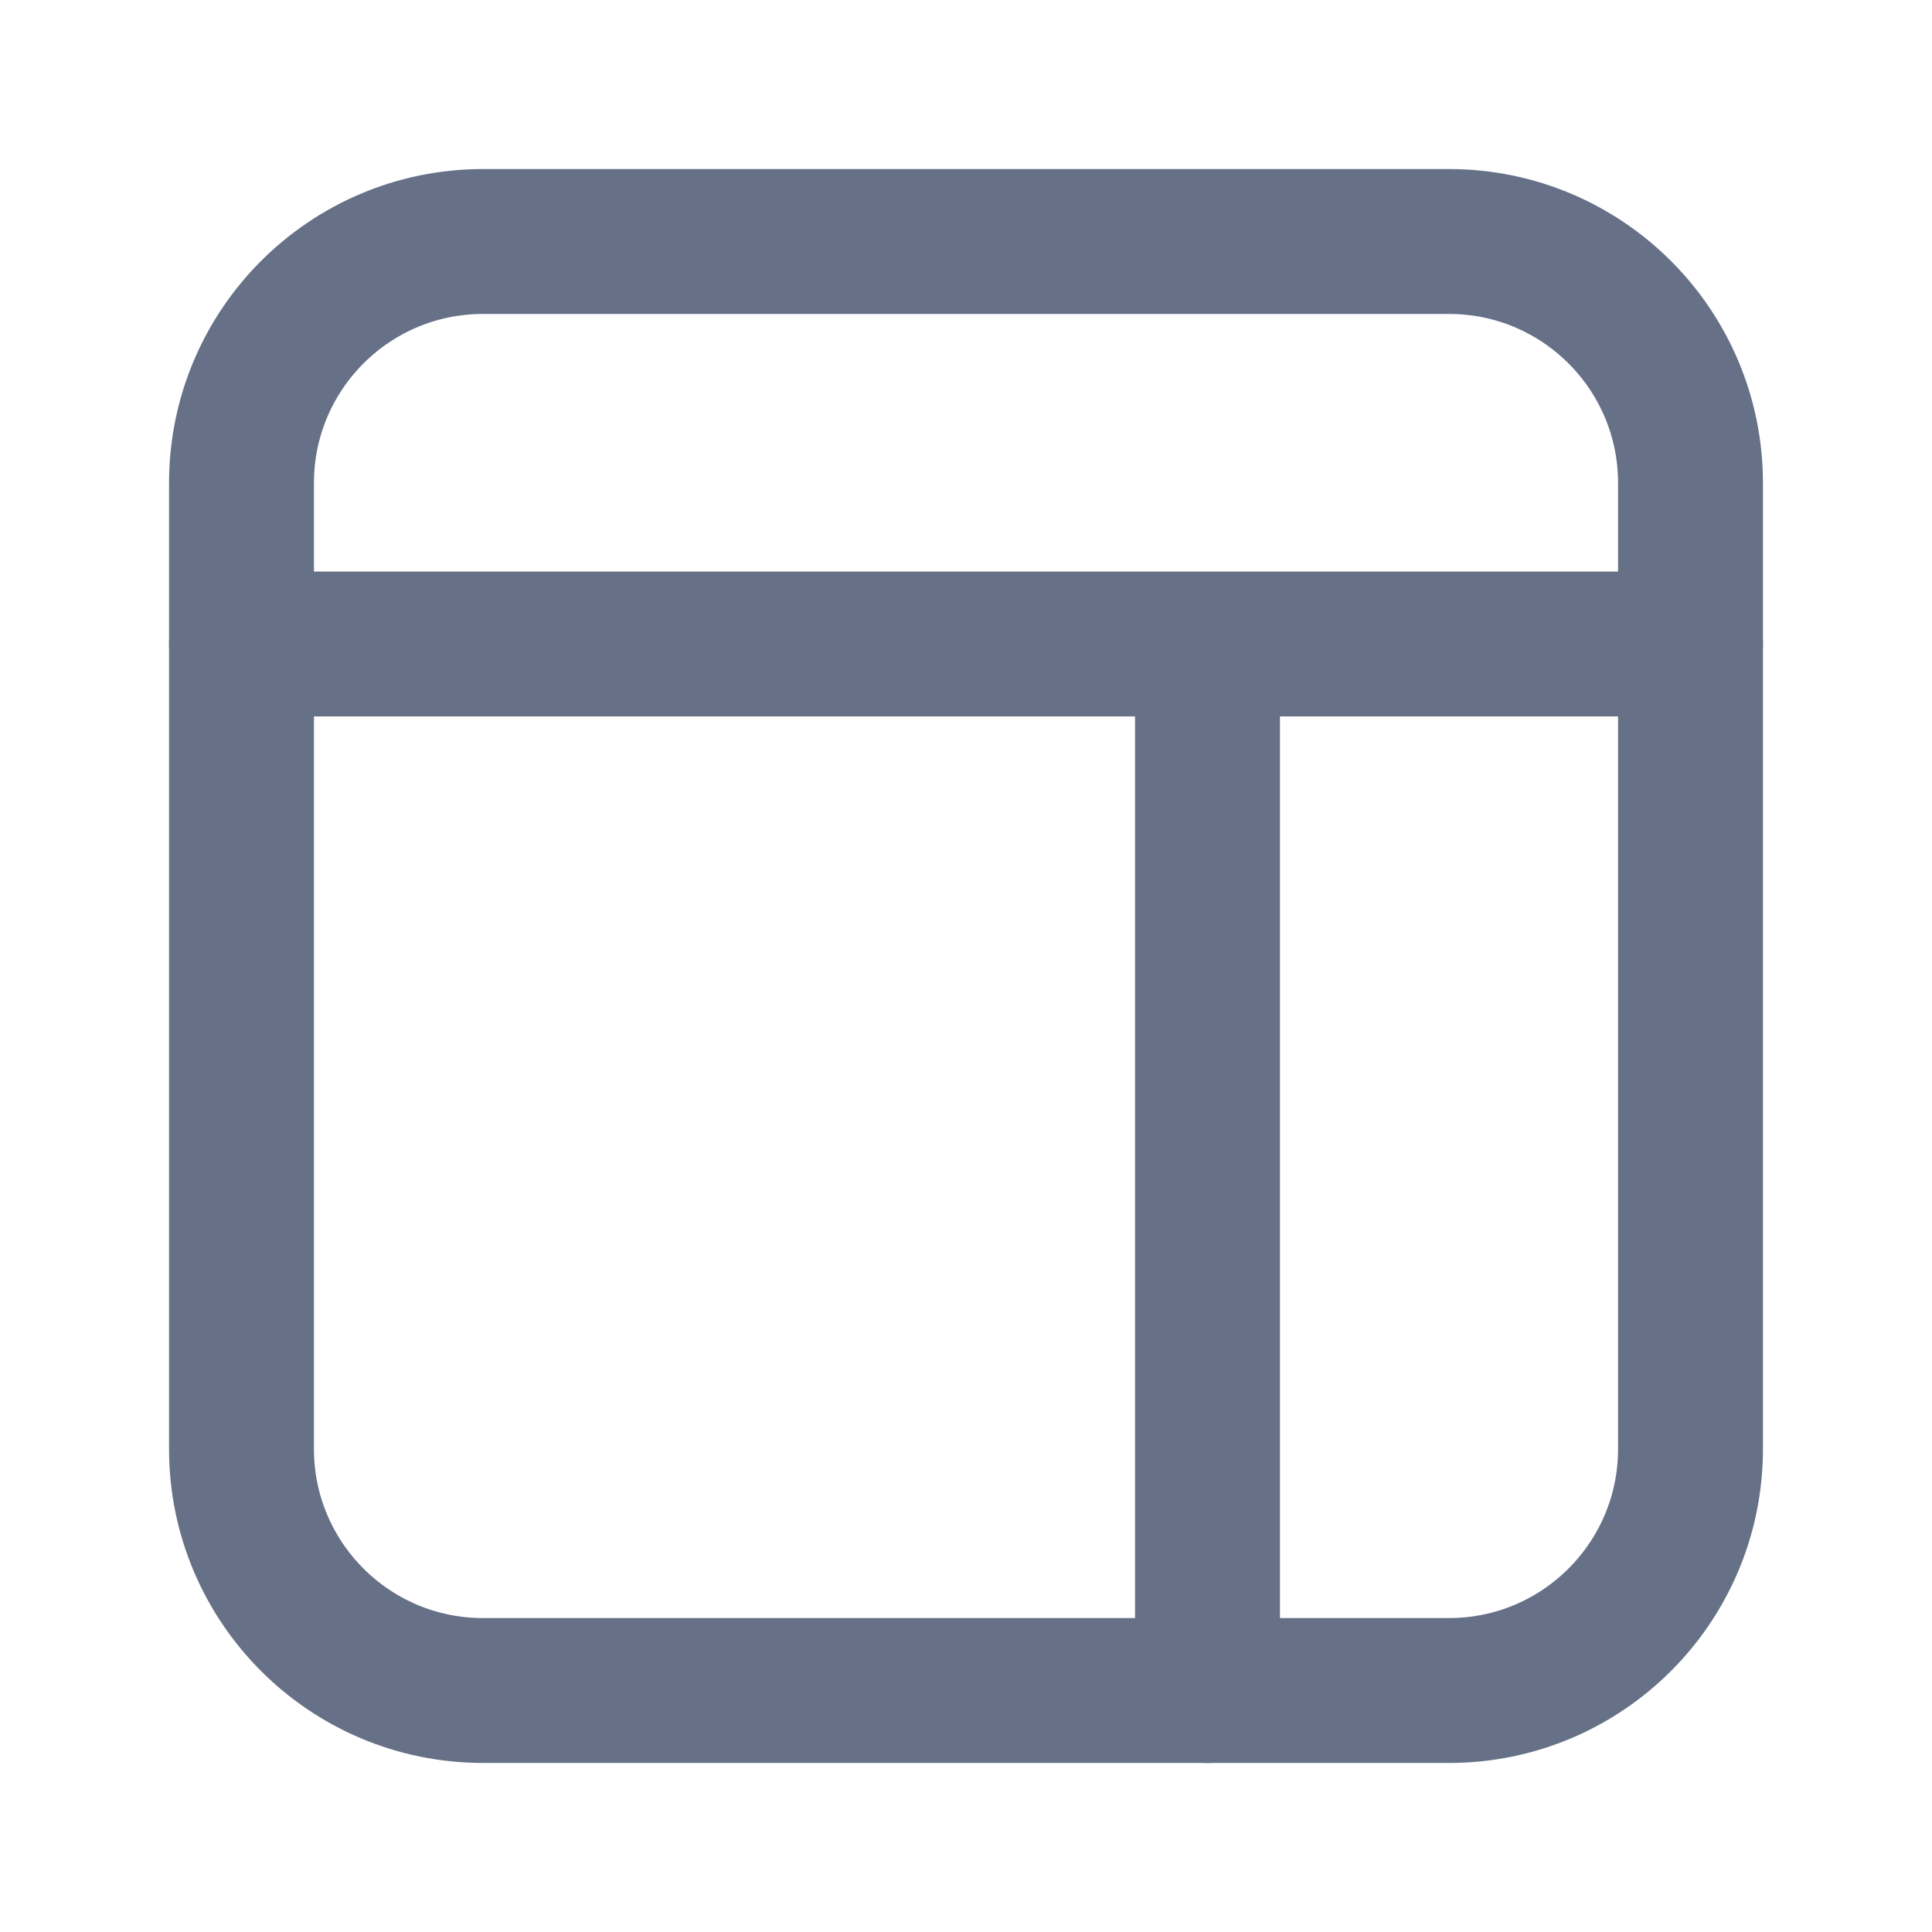
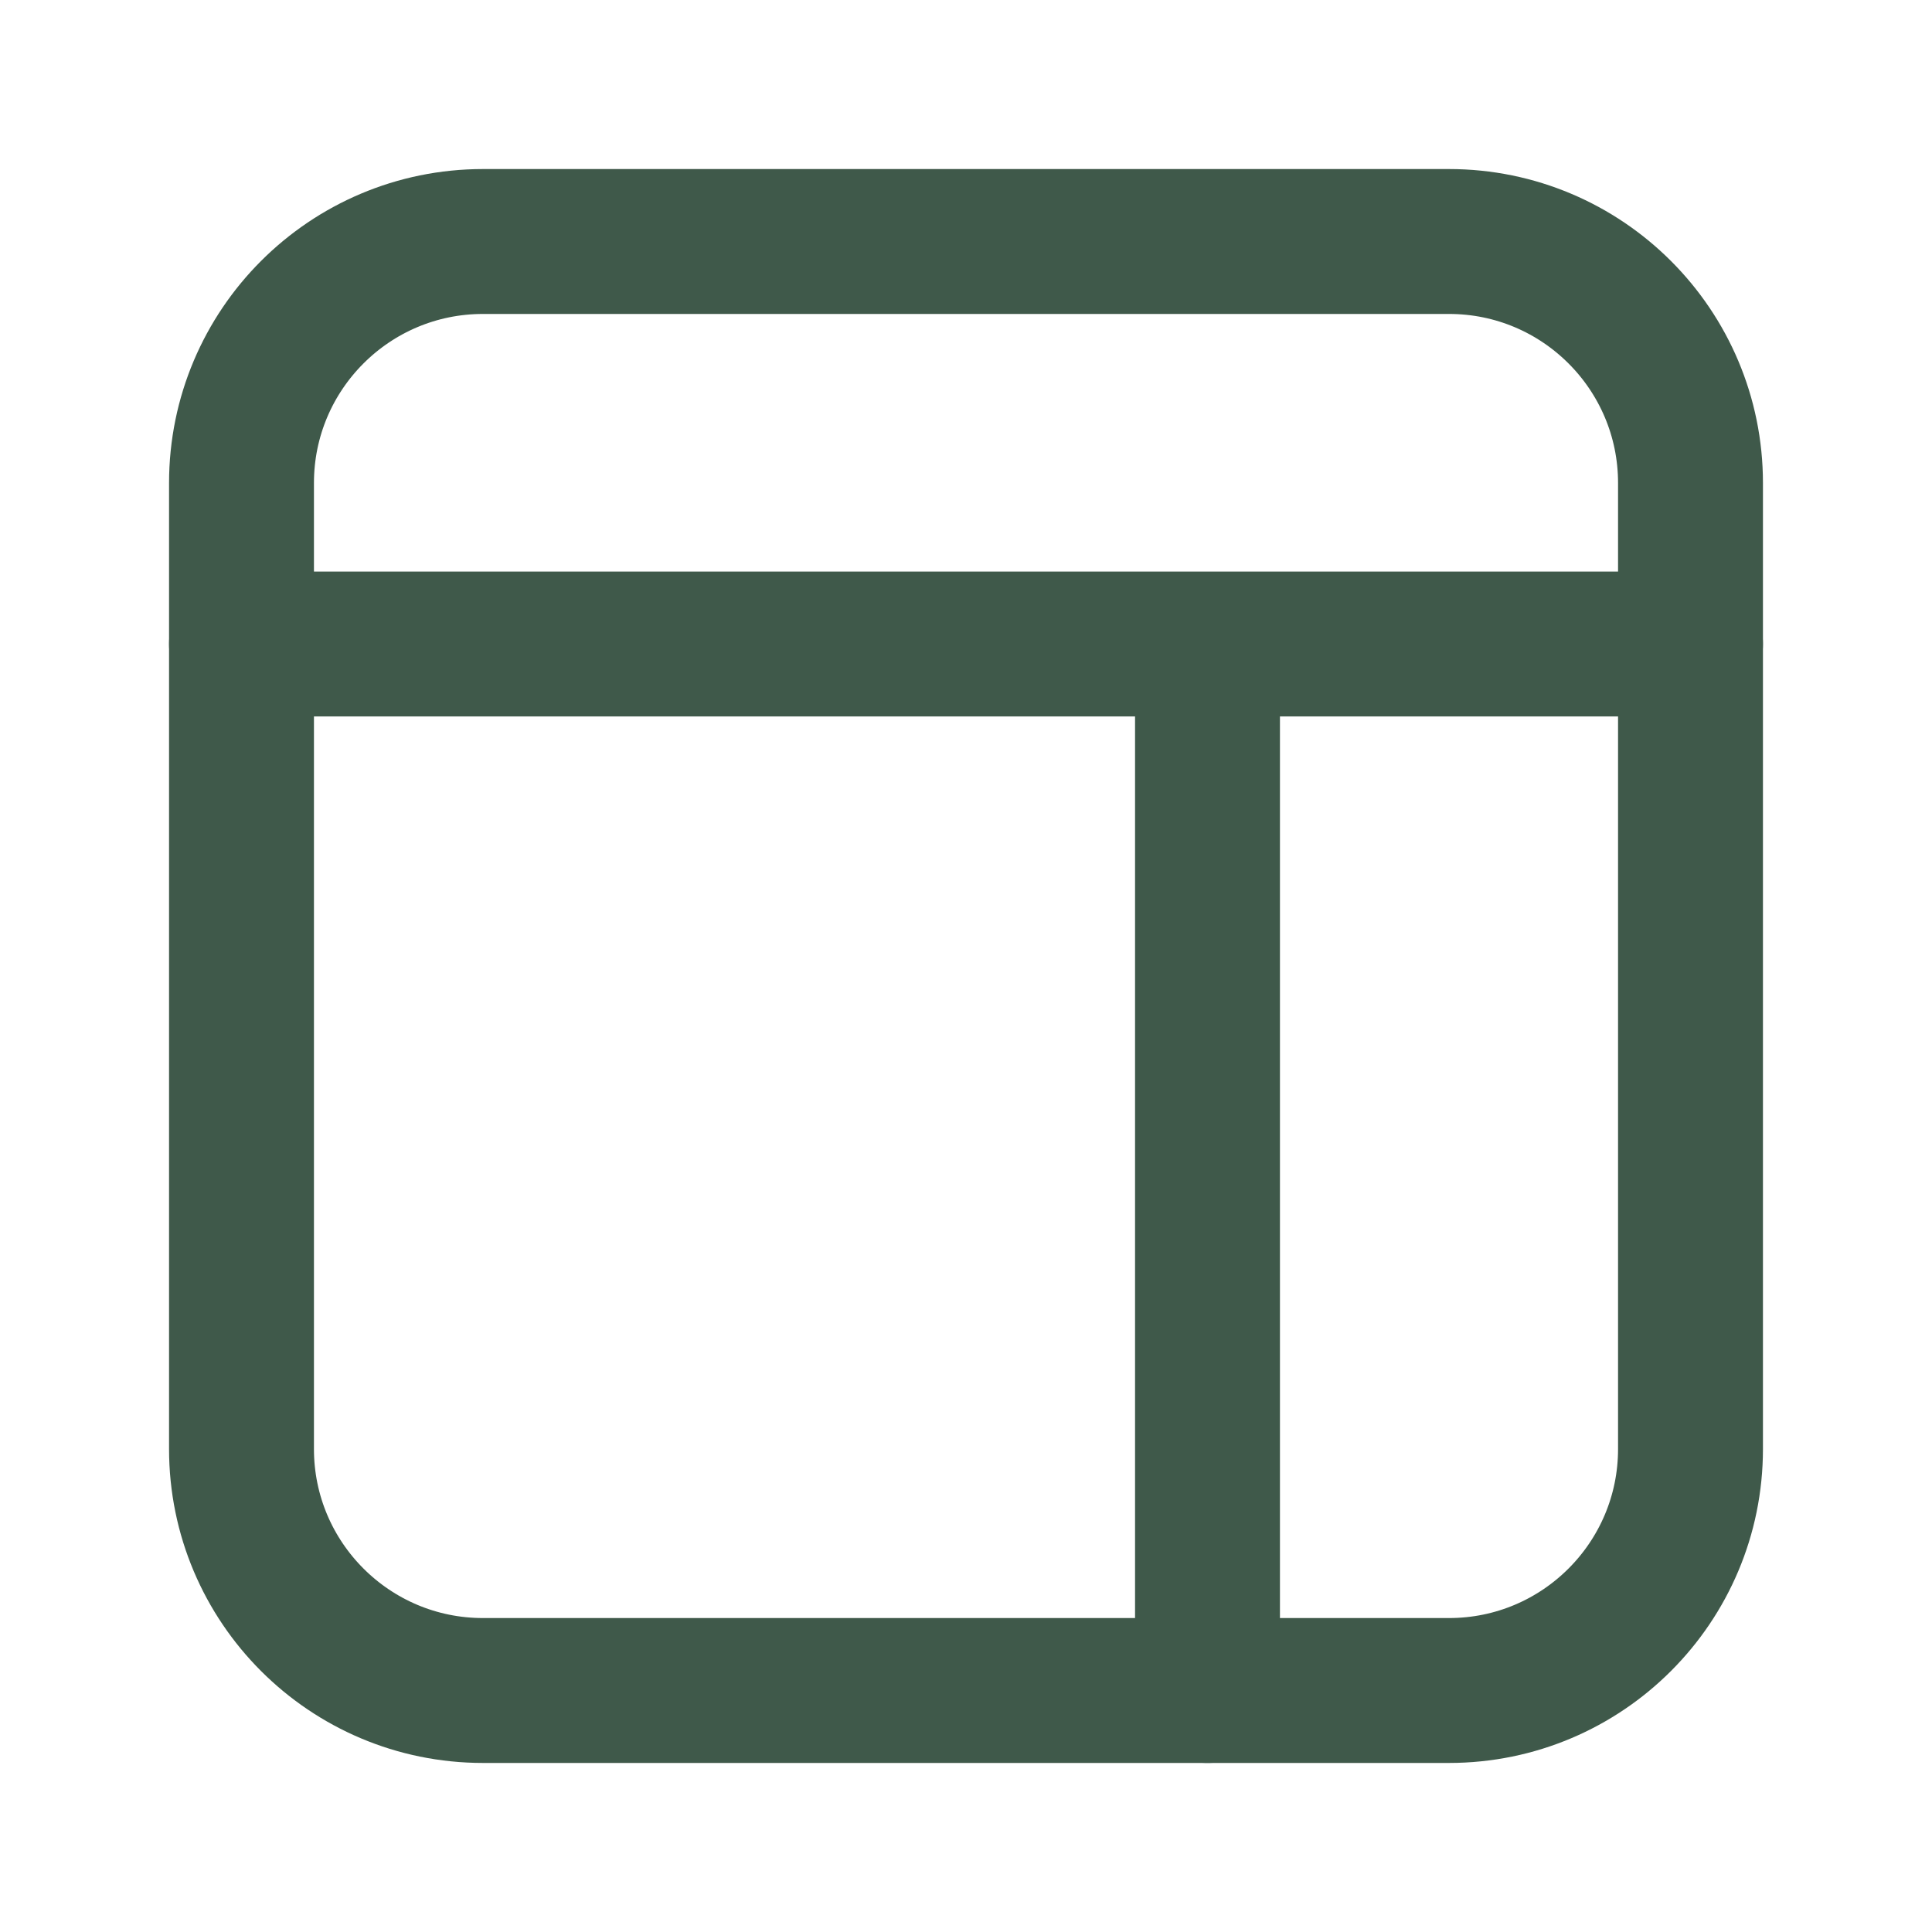
- <svg xmlns="http://www.w3.org/2000/svg" viewBox="0 0 24 24" fill="none" stroke="#667087" stroke-width="1.8" stroke-linecap="round" stroke-linejoin="round">
+ <svg xmlns="http://www.w3.org/2000/svg" viewBox="0 0 24 24" fill="none" stroke="#3F594A" stroke-width="1.8" stroke-linecap="round" stroke-linejoin="round">
  <rect x="3" y="3" width="18" height="18" rx="3" />
  <path d="M3 8h18M15 8v13" />
</svg>
